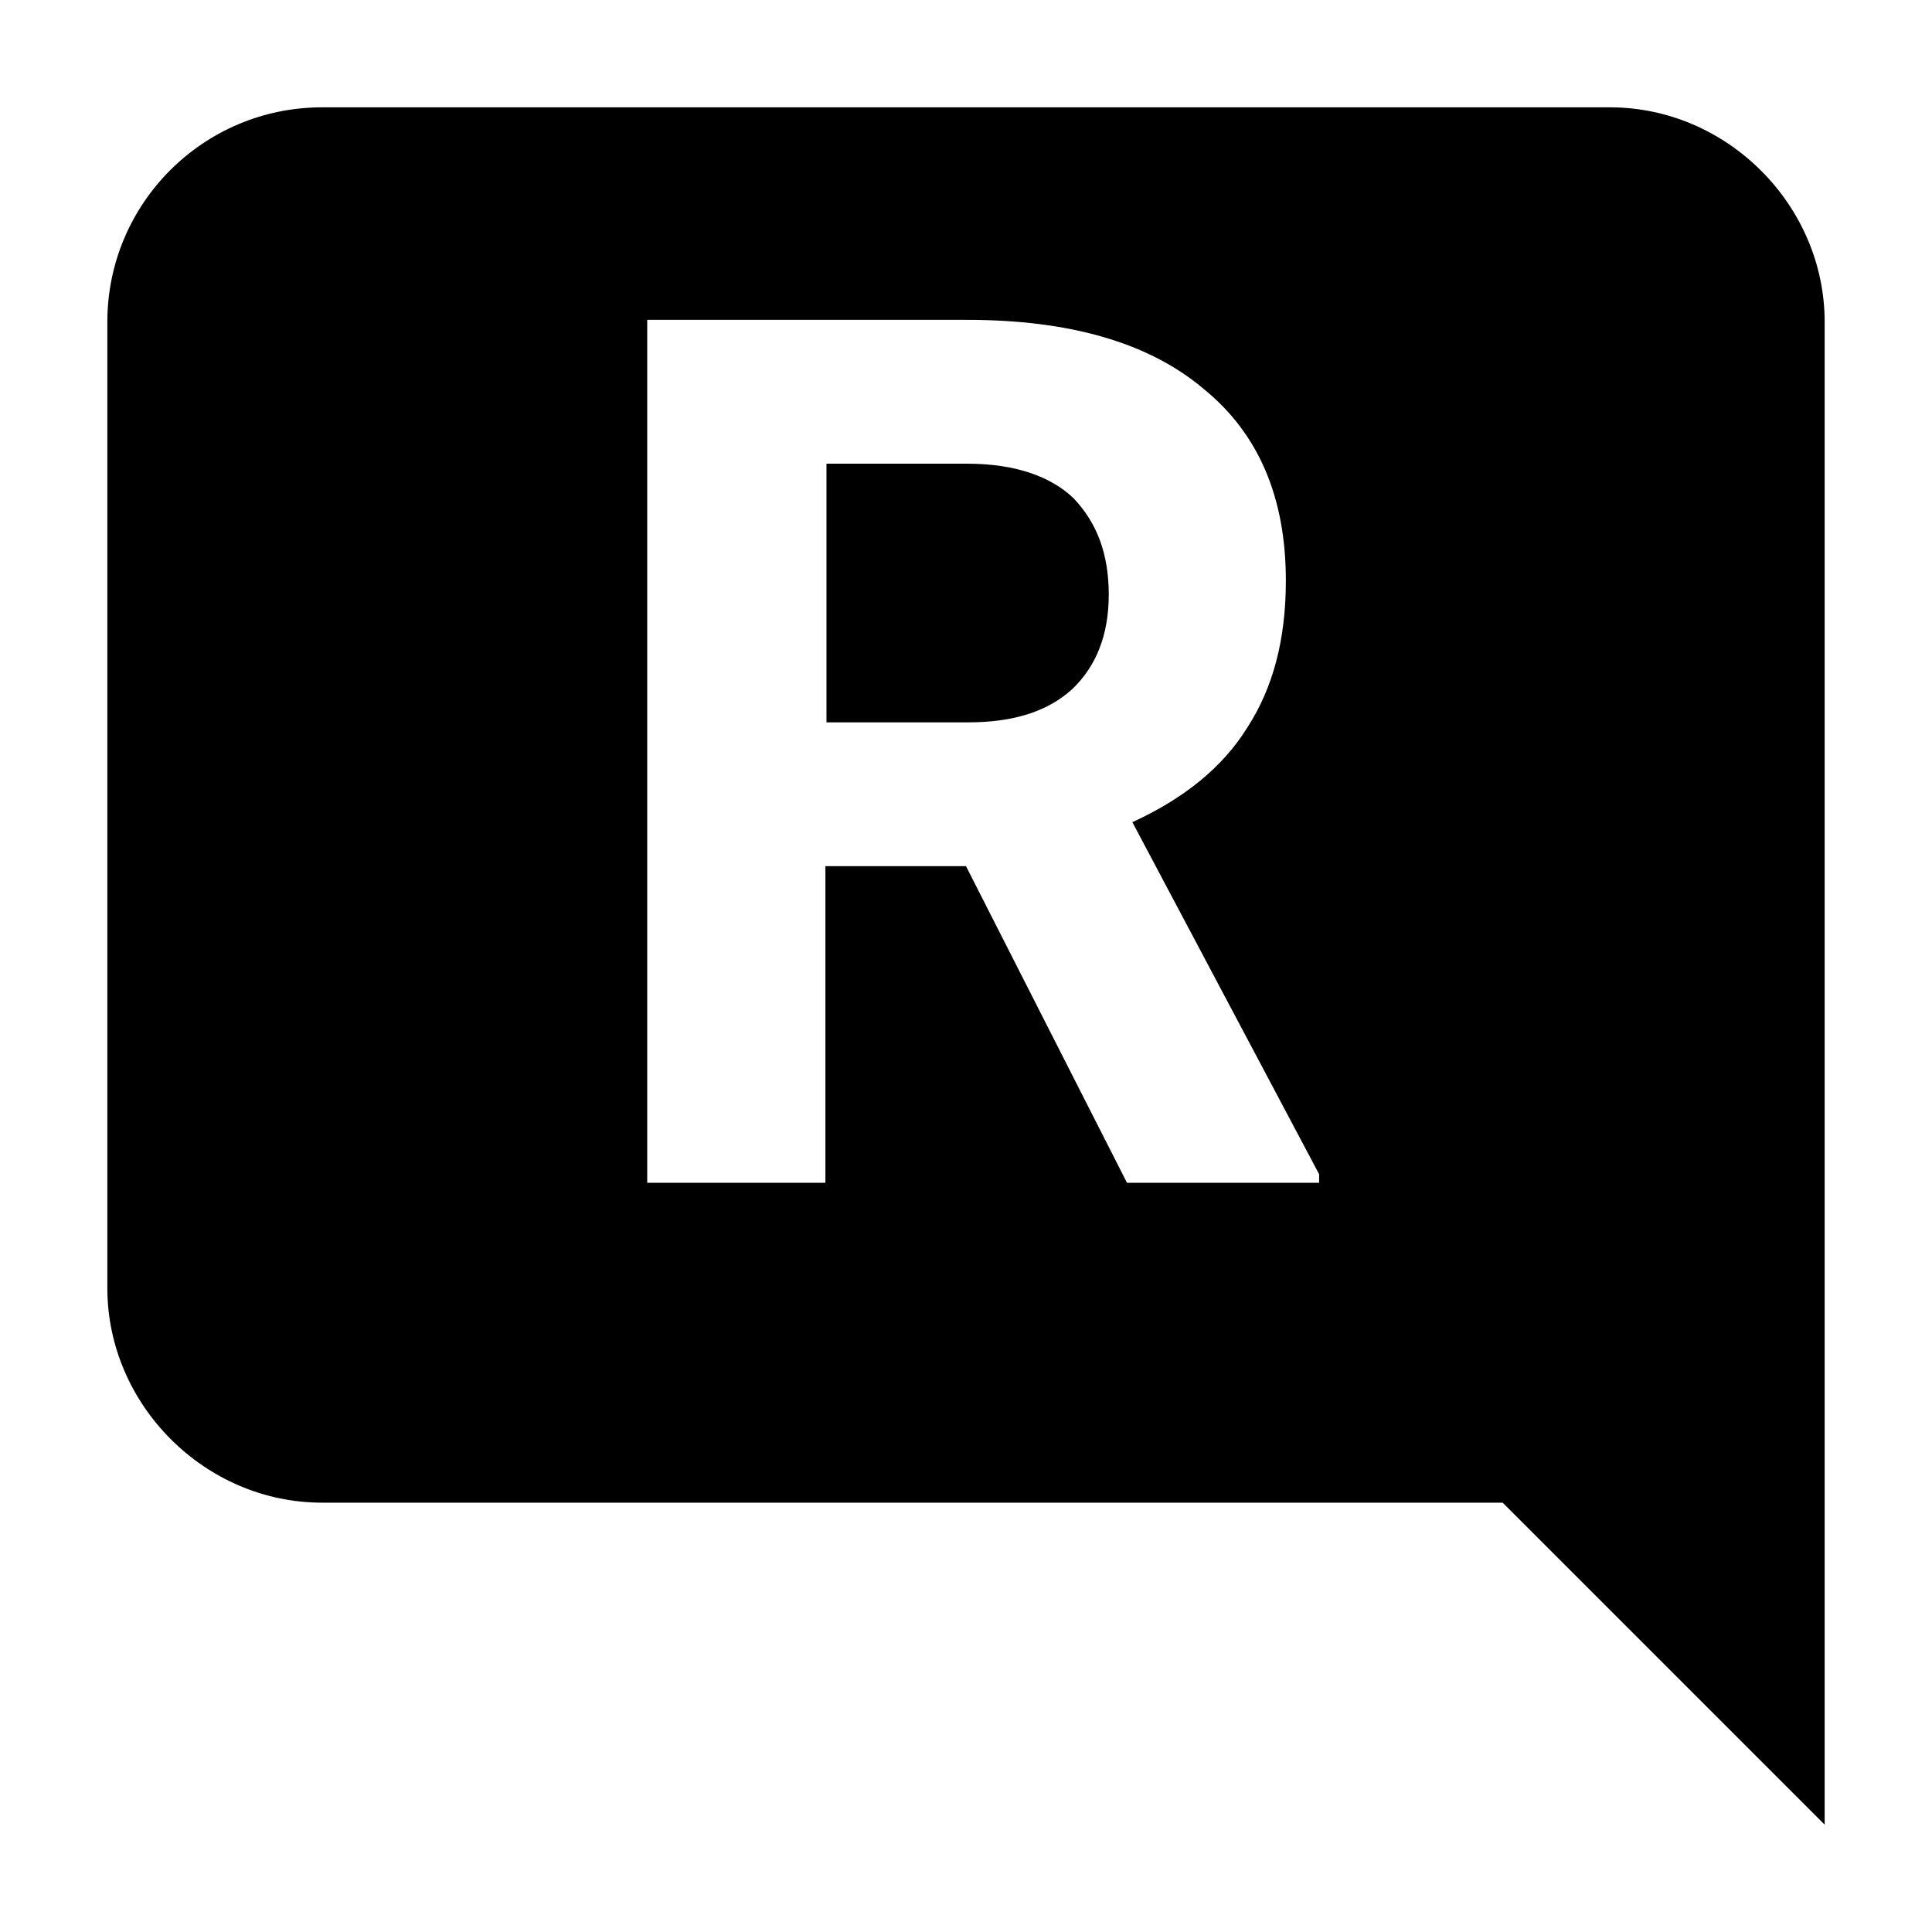
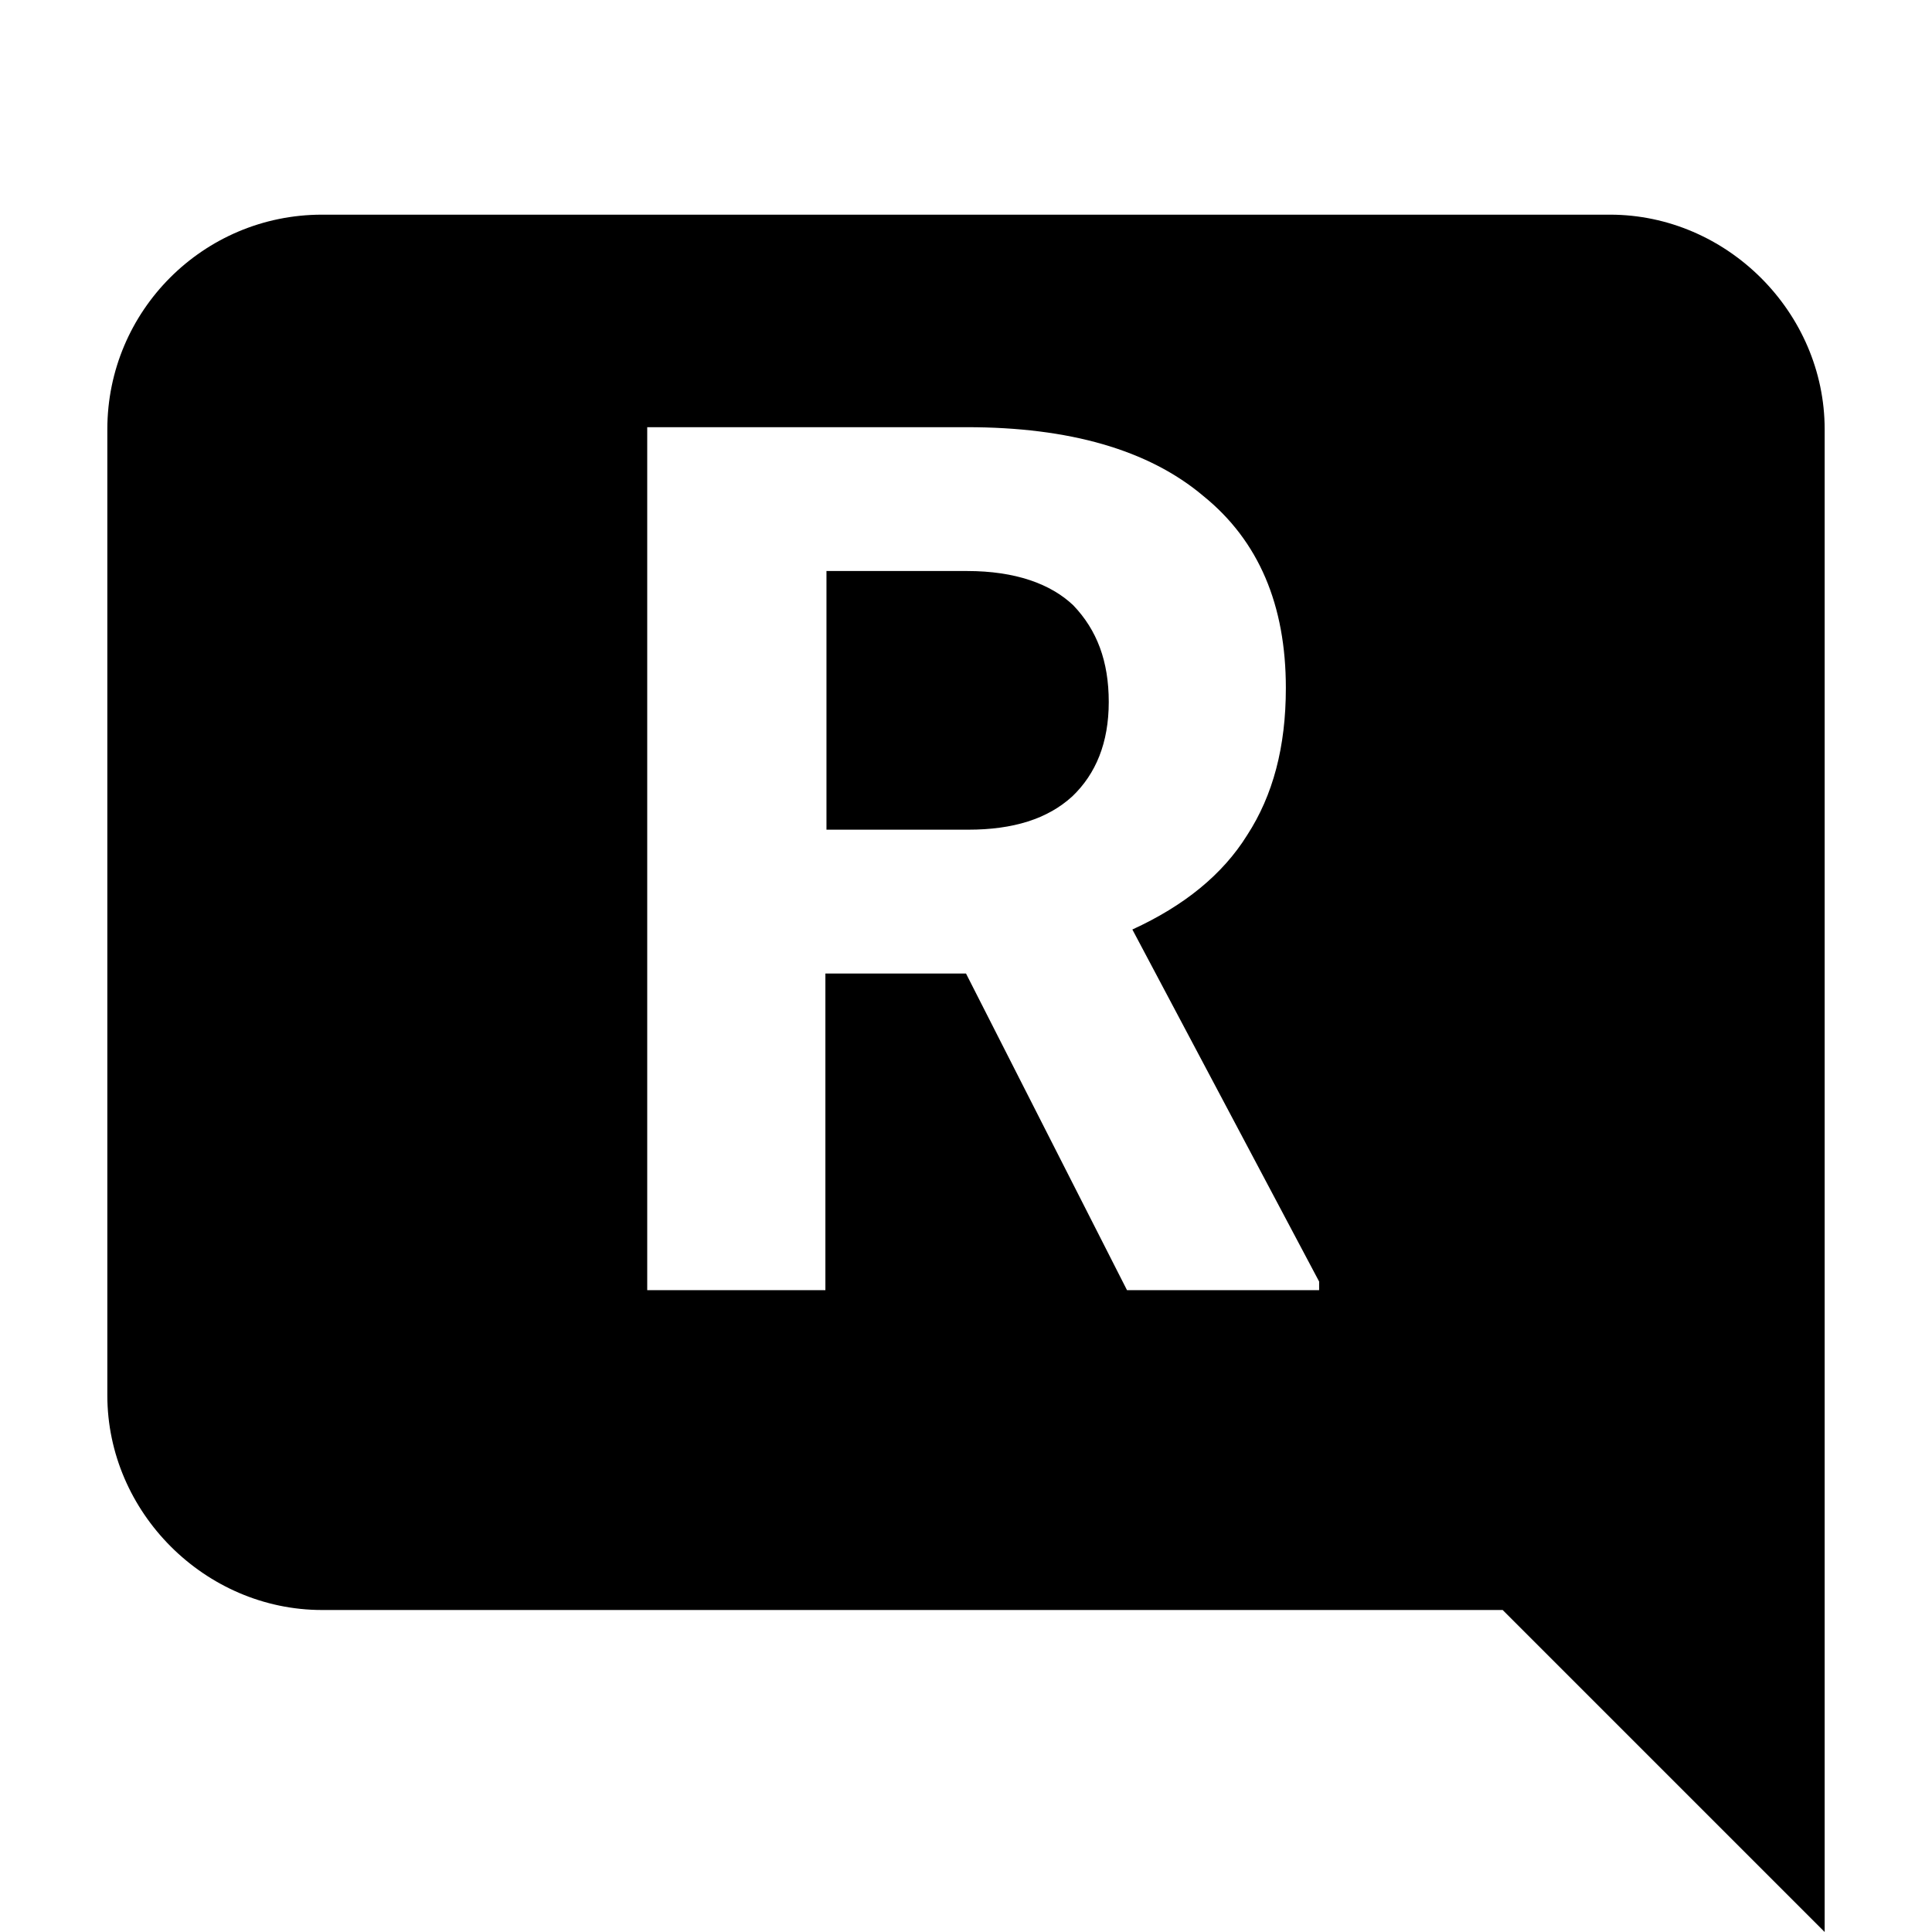
<svg aria-hidden="true" class="svg-icon iconAnswerEs" width="18" height="18" viewBox="0 0 18 18">
-   <path d="M9.02 6.73c.42 0 .74-.1.97-.31.22-.21.34-.5.34-.88s-.11-.67-.33-.9c-.21-.2-.54-.32-.99-.32H7.7v2.41h1.33ZM3 14h11l3 3V3c0-1.09-.91-2-2-2H3a2 2 0 0 0-2 2v9c0 1.09.91 2 2 2Zm4.69-5.93v2.95H6.03V2.98h2.98c.95 0 1.69.21 2.2.64.52.42.77 1.02.77 1.79 0 .55-.12 1-.36 1.37-.23.37-.59.66-1.07.88l1.74 3.28v.08H10.5L9 8.07H7.68Z" />
+   <path d="M9.02 7.73c.42 0 .74-.1.97-.31.22-.21.34-.5.34-.88s-.11-.67-.33-.9c-.21-.2-.54-.32-.99-.32H7.7v2.41h1.33ZM3 15h11l3 3V4c0-1.09-.91-2-2-2H3a2 2 0 0 0-2 2v9c0 1.09.91 2 2 2Zm4.69-5.93v2.95H6.03V3.98h2.98c.95 0 1.69.21 2.2.64.52.42.77 1.02.77 1.79 0 .55-.12 1-.36 1.37-.23.37-.59.66-1.07.88l1.74 3.28v.08H10.5L9 9.07H7.68Z" />
</svg>
